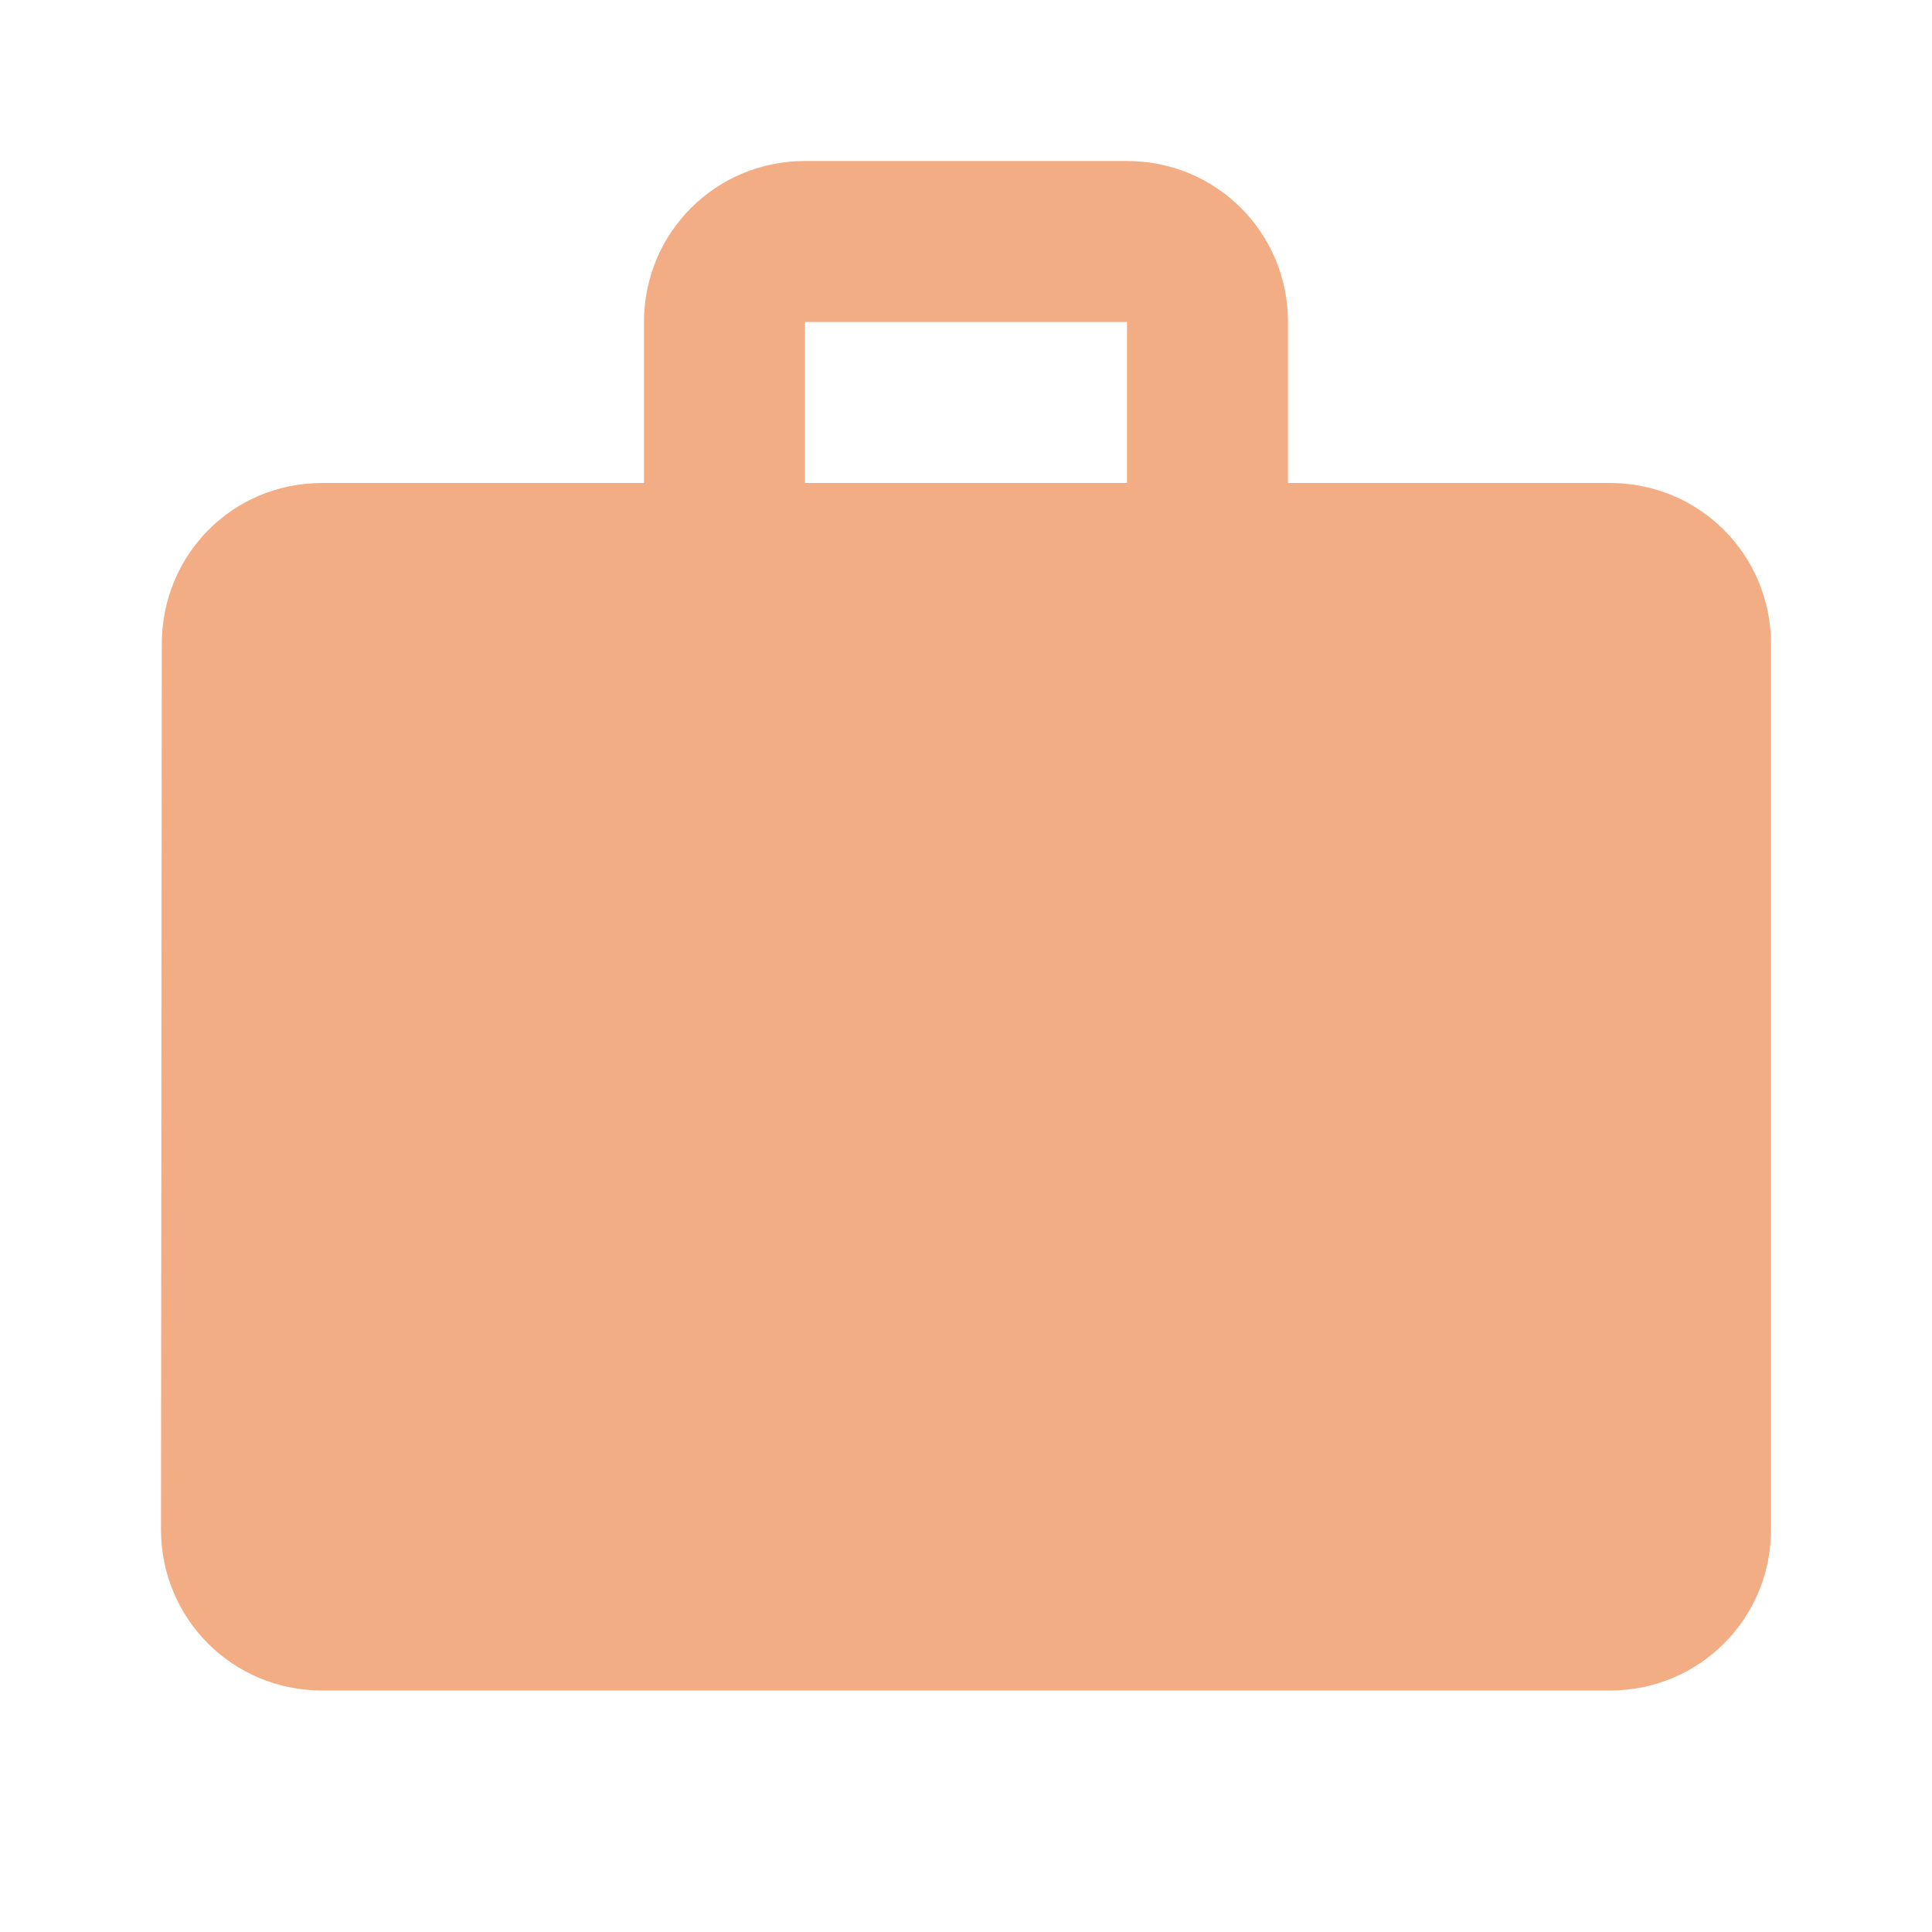
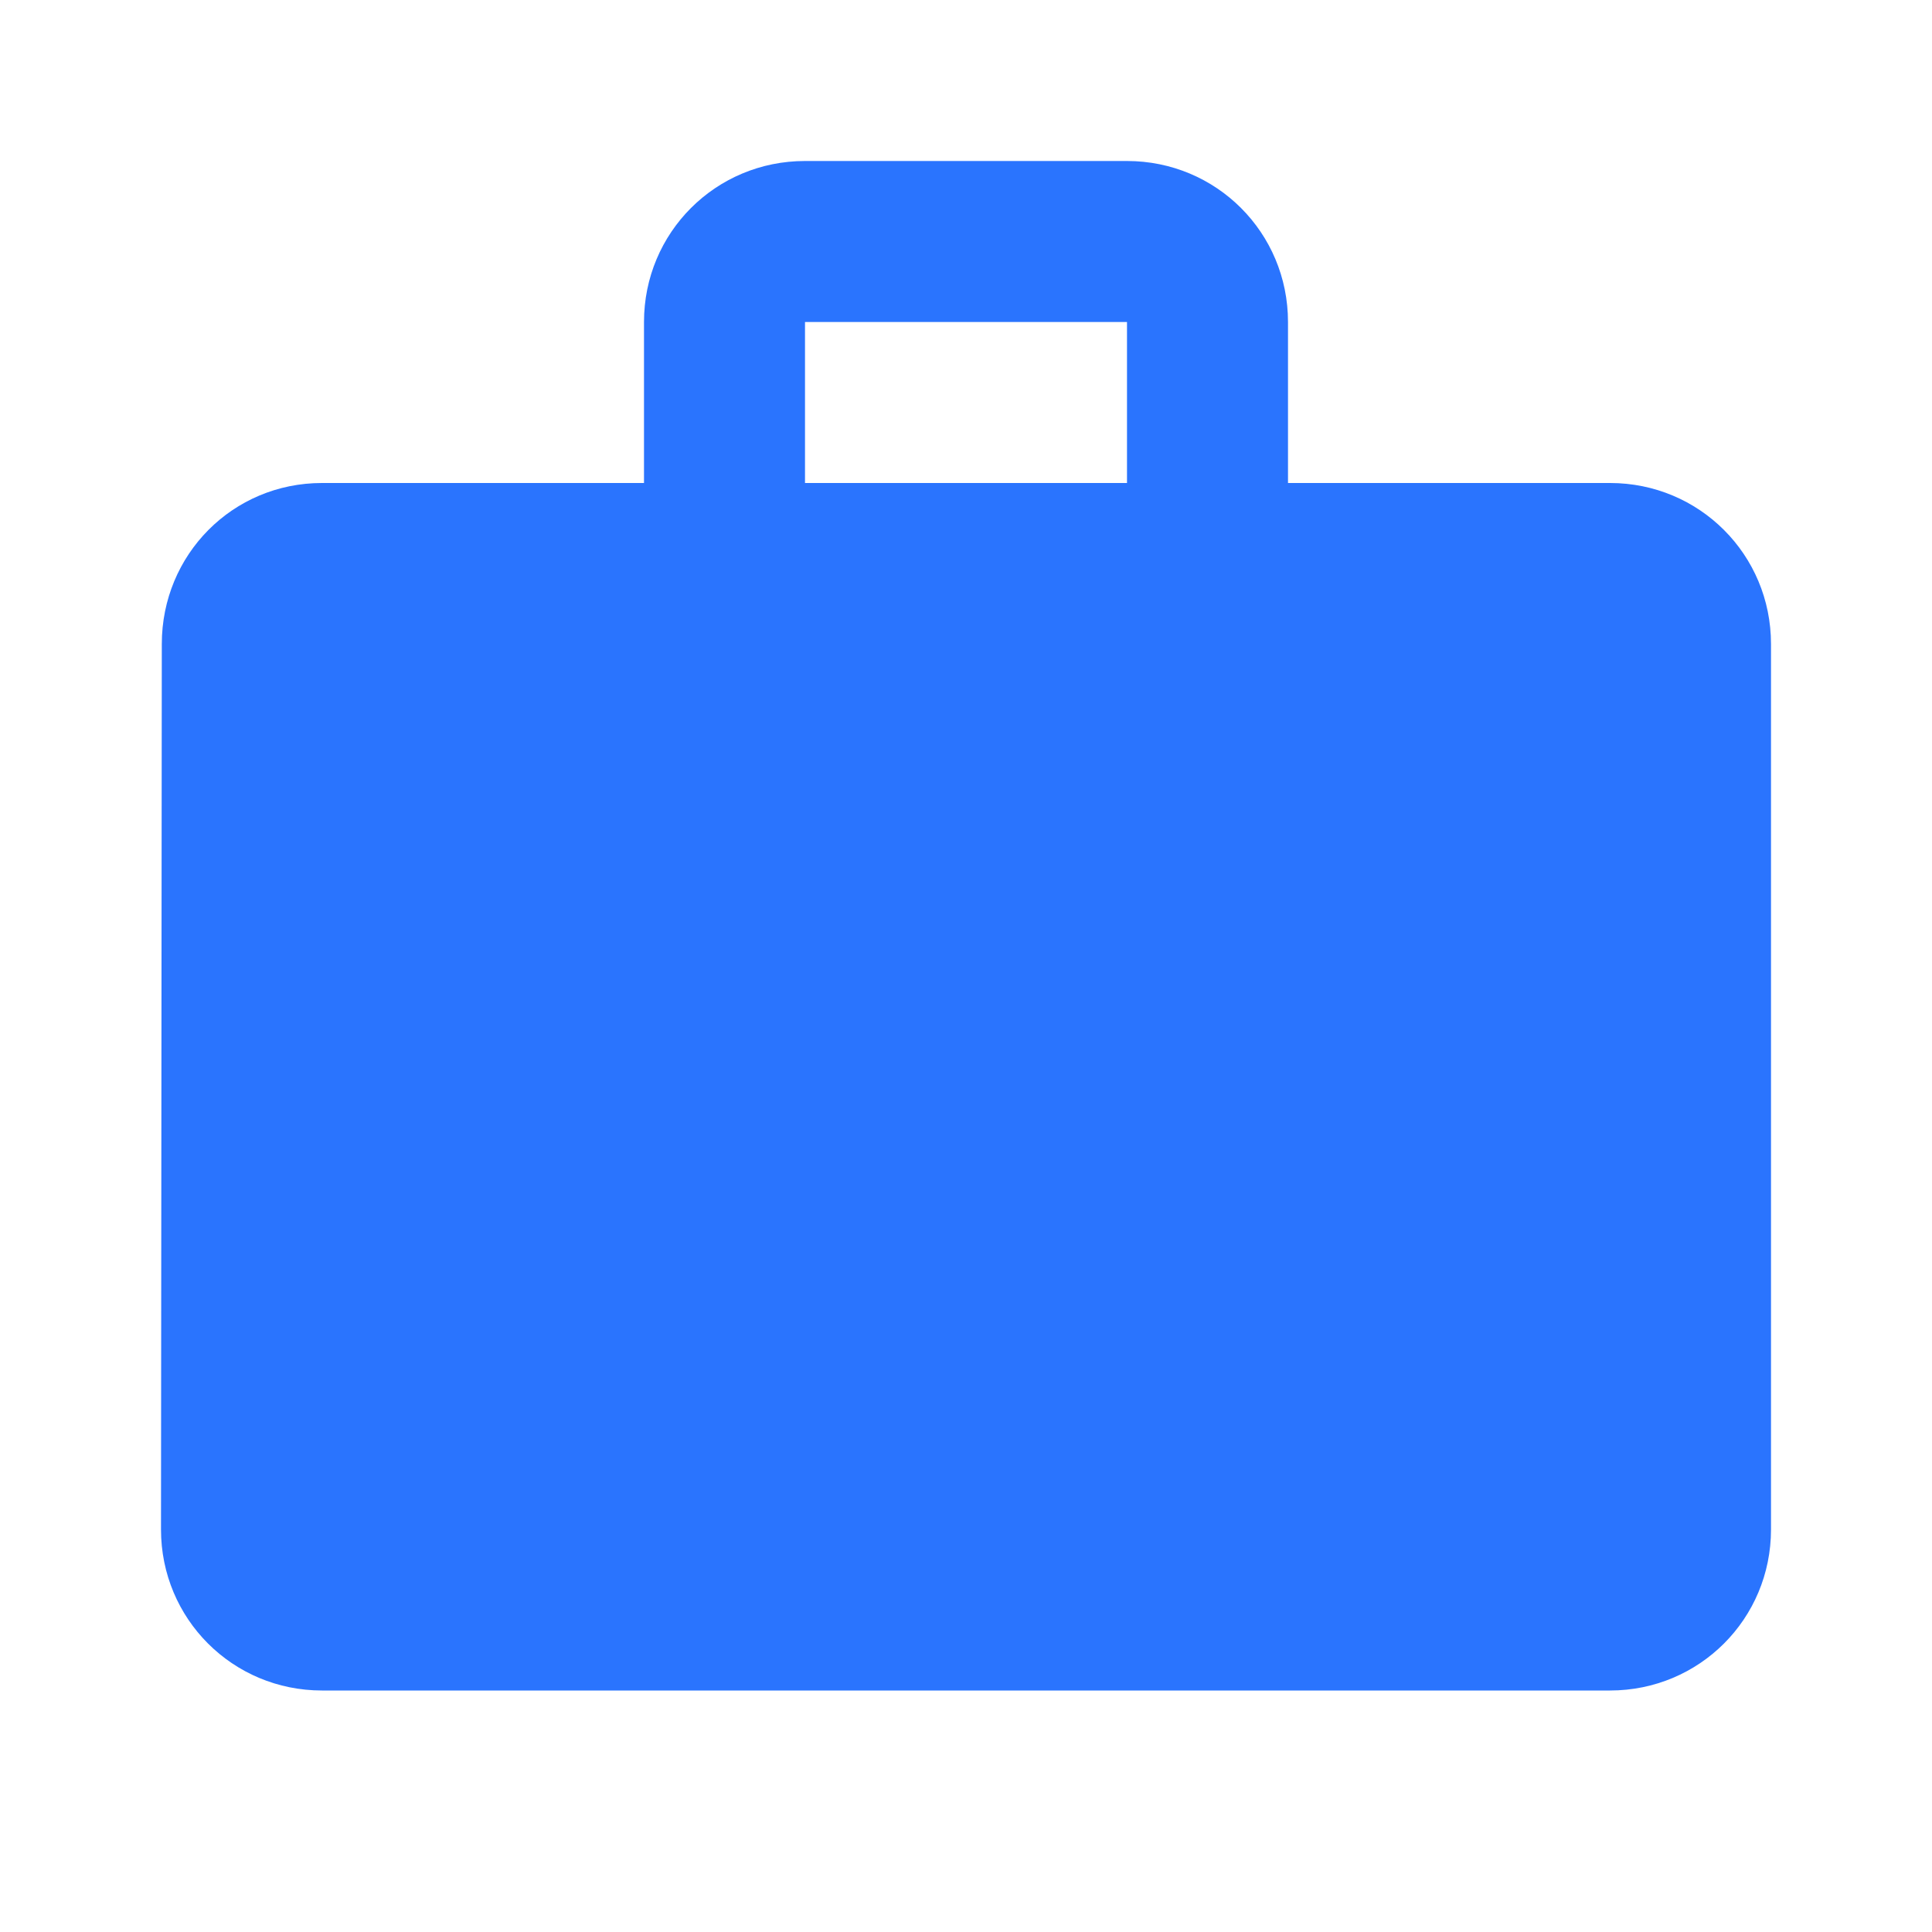
- <svg xmlns="http://www.w3.org/2000/svg" height="24px" viewBox="0 0 24 24" width="24px" fill="#F2AD85">
+ <svg xmlns="http://www.w3.org/2000/svg" height="24px" viewBox="0 0 24 24" width="24px" fill="#2A74FE">
  <path d="M0 0h24v24H0V0z" fill="none" />
  <path d="M20 6h-4V4c0-1.11-.89-2-2-2h-4c-1.11 0-2 .89-2 2v2H4c-1.11 0-1.99.89-1.99 2L2 19c0 1.11.89 2 2 2h16c1.11 0 2-.89 2-2V8c0-1.11-.89-2-2-2zm-6 0h-4V4h4v2z" />
</svg>
